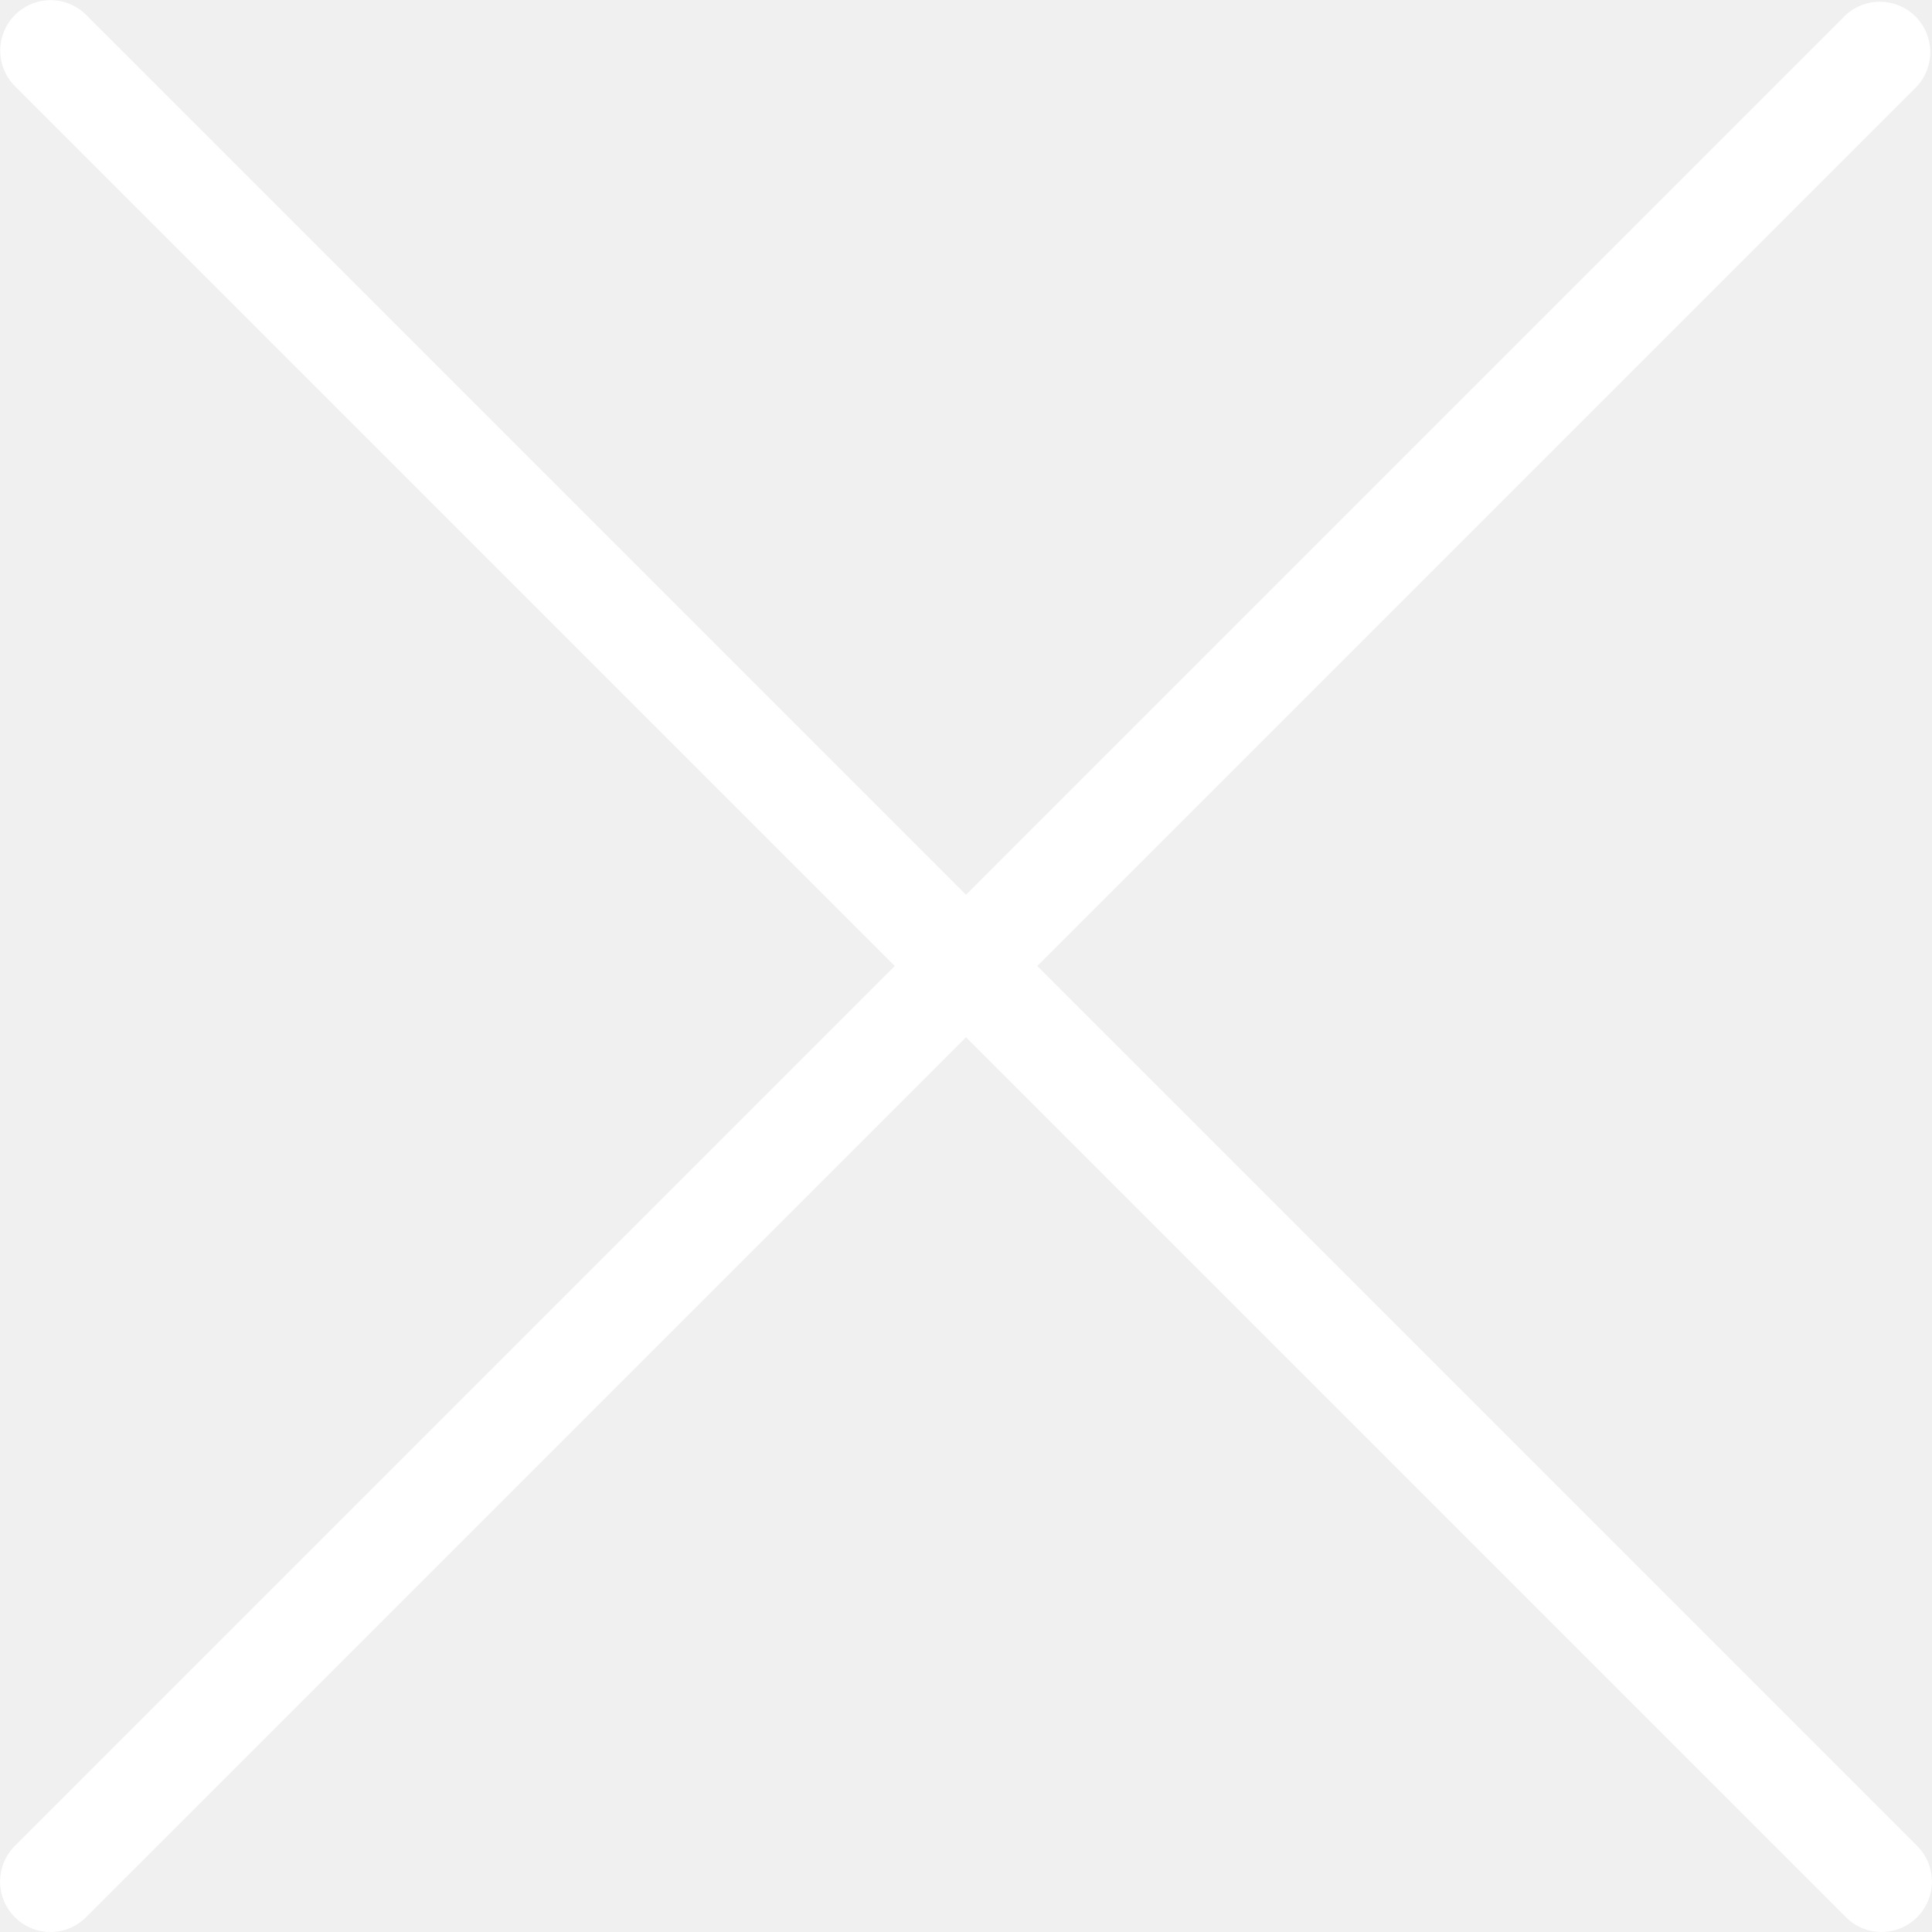
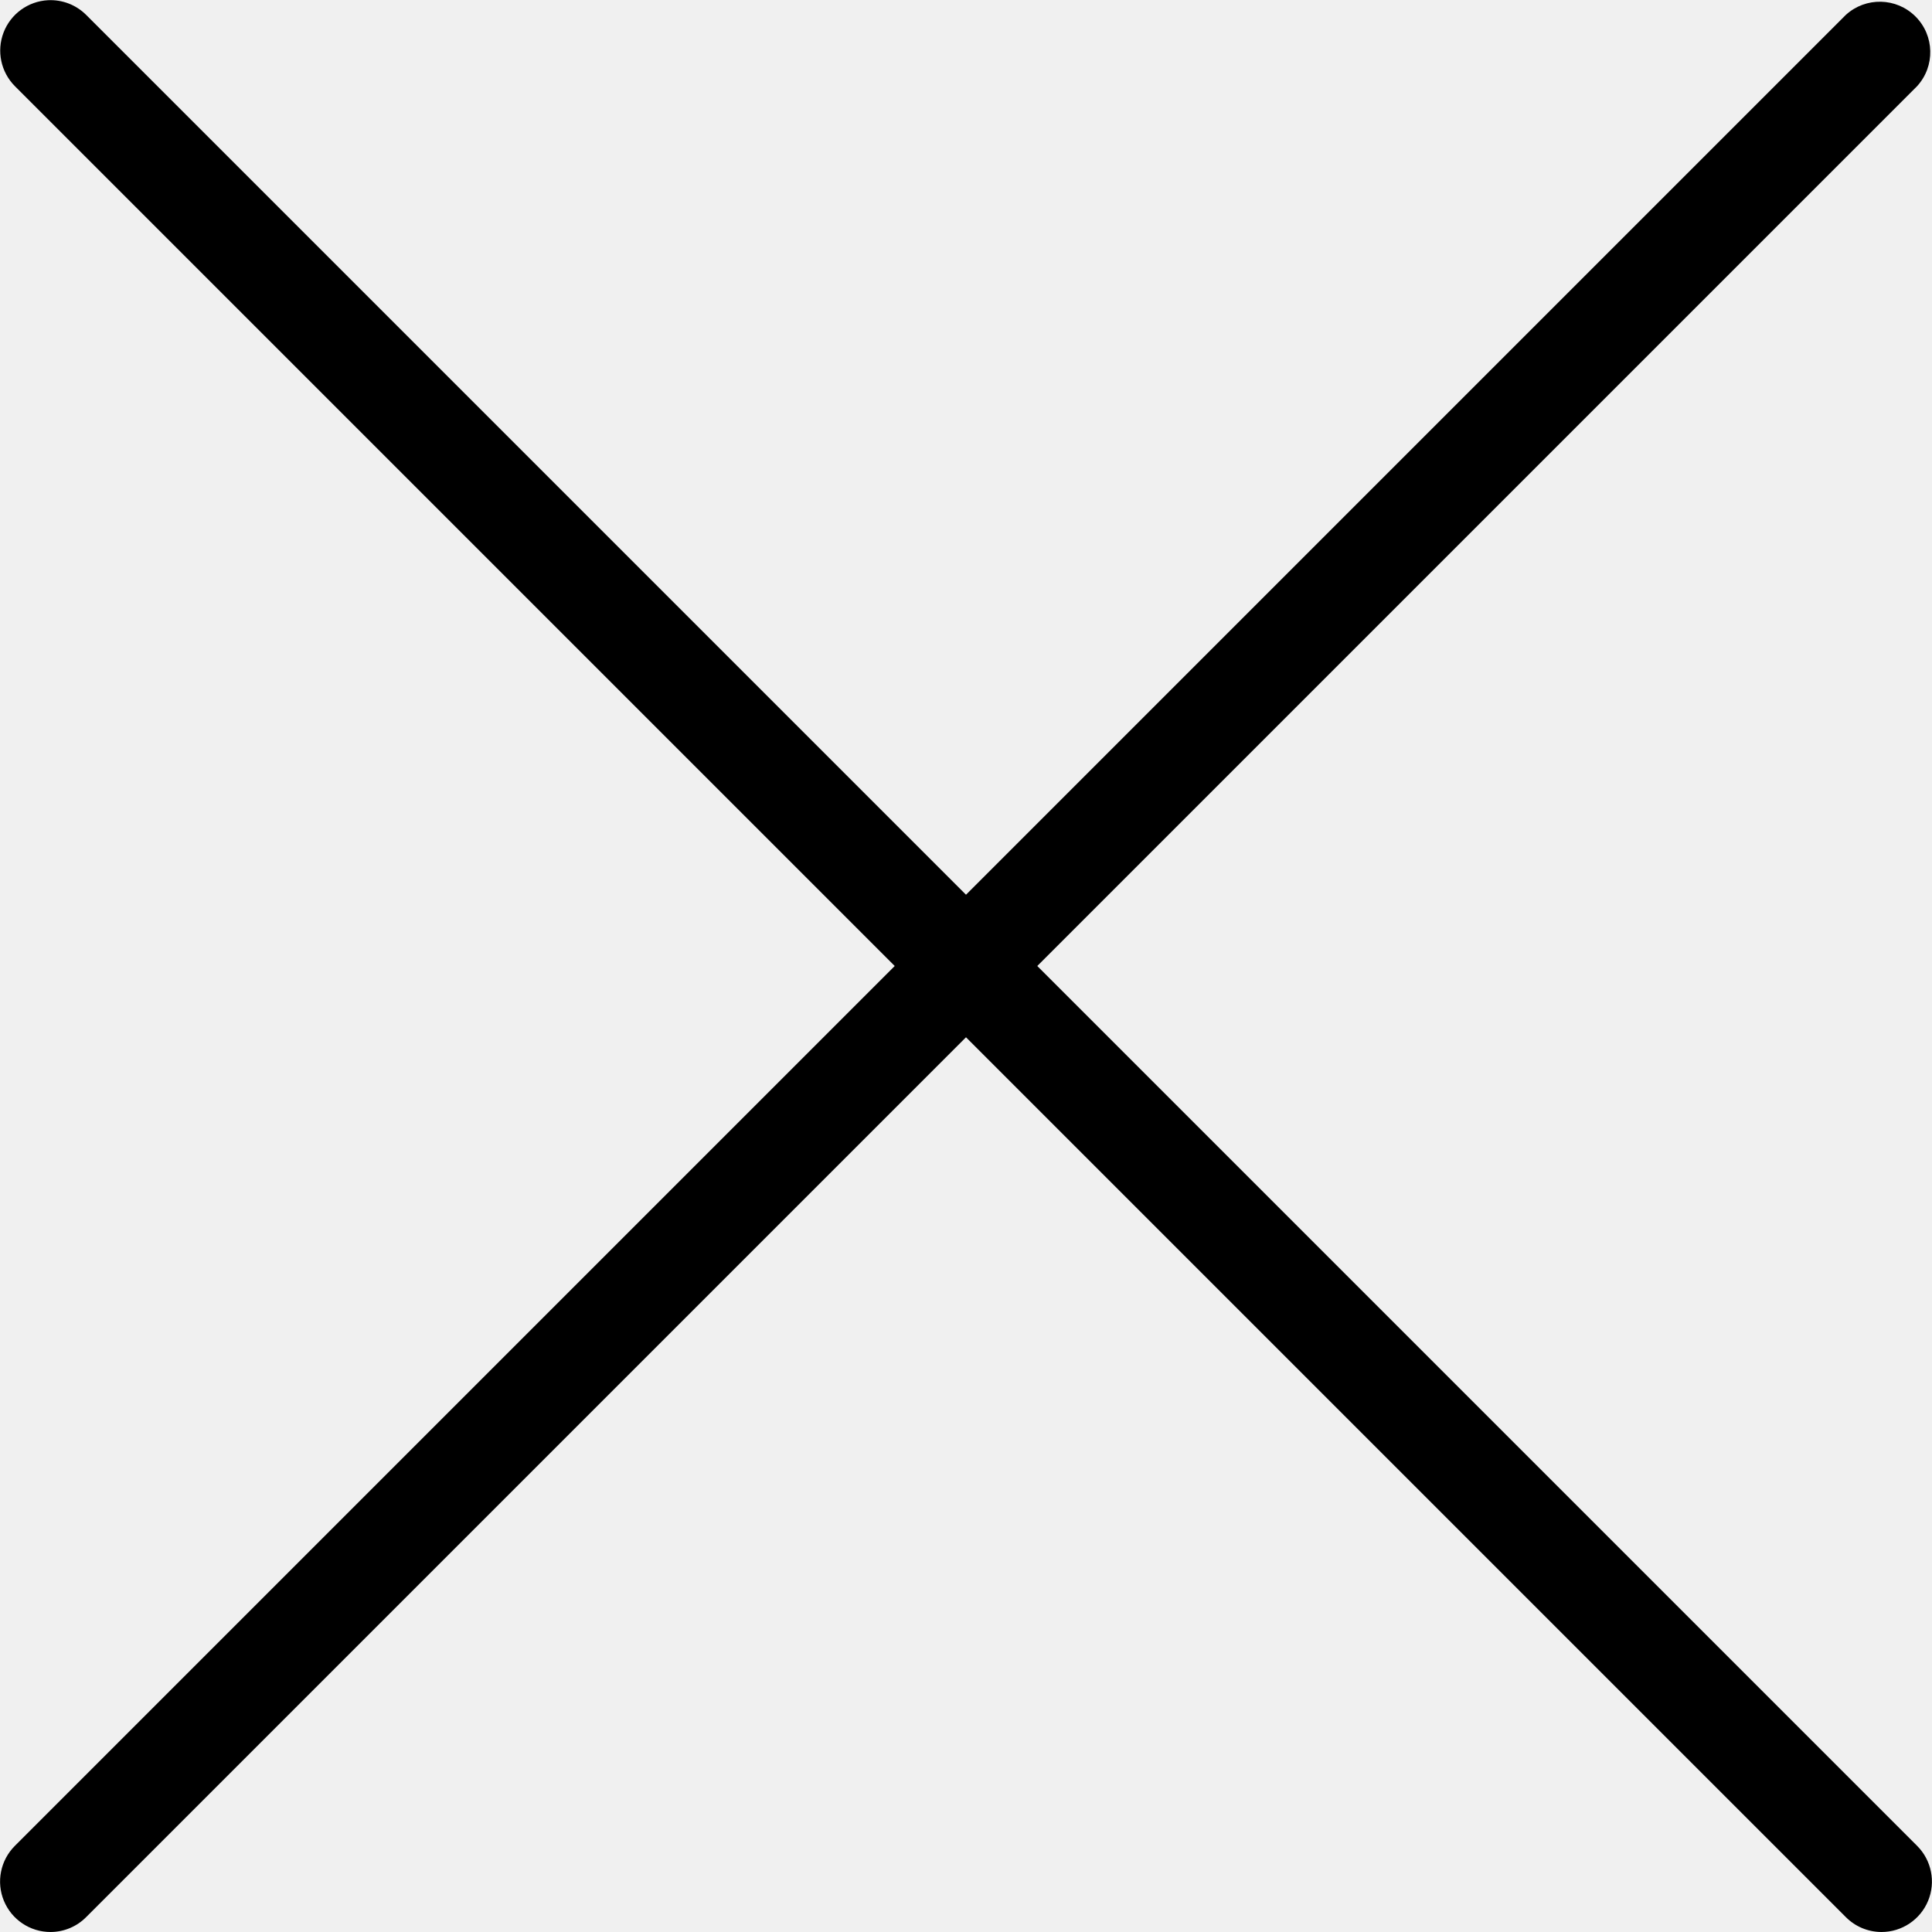
<svg xmlns="http://www.w3.org/2000/svg" version="1.2" baseProfile="tiny" viewBox="0 0 18 18">
-   <path style="fill:#ffffff;" d="M 0.447 0.002 A 0.47 0.47 0 0 0 0.139 0.803 L 8.336 9 L 0.139 17.197 A 0.47 0.47 0 0 0 0.471 18 A 0.469 0.469 0 0 0 0.803 17.861 L 9 9.664 L 17.197 17.861 A 0.469 0.469 0 0 0 17.529 18 A 0.47 0.47 0 0 0 17.861 17.197 L 9.664 9 L 17.861 0.803 A 0.47 0.47 0 0 0 17.197 0.139 L 9 8.336 L 0.803 0.139 A 0.47 0.47 0 0 0 0.447 0.002 z" />
+   <path style="fill:#000000;" d="M 0.447 0.002 A 0.47 0.47 0 0 0 0.139 0.803 L 8.336 9 L 0.139 17.197 A 0.47 0.47 0 0 0 0.471 18 A 0.469 0.469 0 0 0 0.803 17.861 L 9 9.664 L 17.197 17.861 A 0.469 0.469 0 0 0 17.529 18 A 0.47 0.47 0 0 0 17.861 17.197 L 9.664 9 L 17.861 0.803 A 0.47 0.47 0 0 0 17.197 0.139 L 9 8.336 L 0.803 0.139 A 0.47 0.47 0 0 0 0.447 0.002 z" />
</svg>
